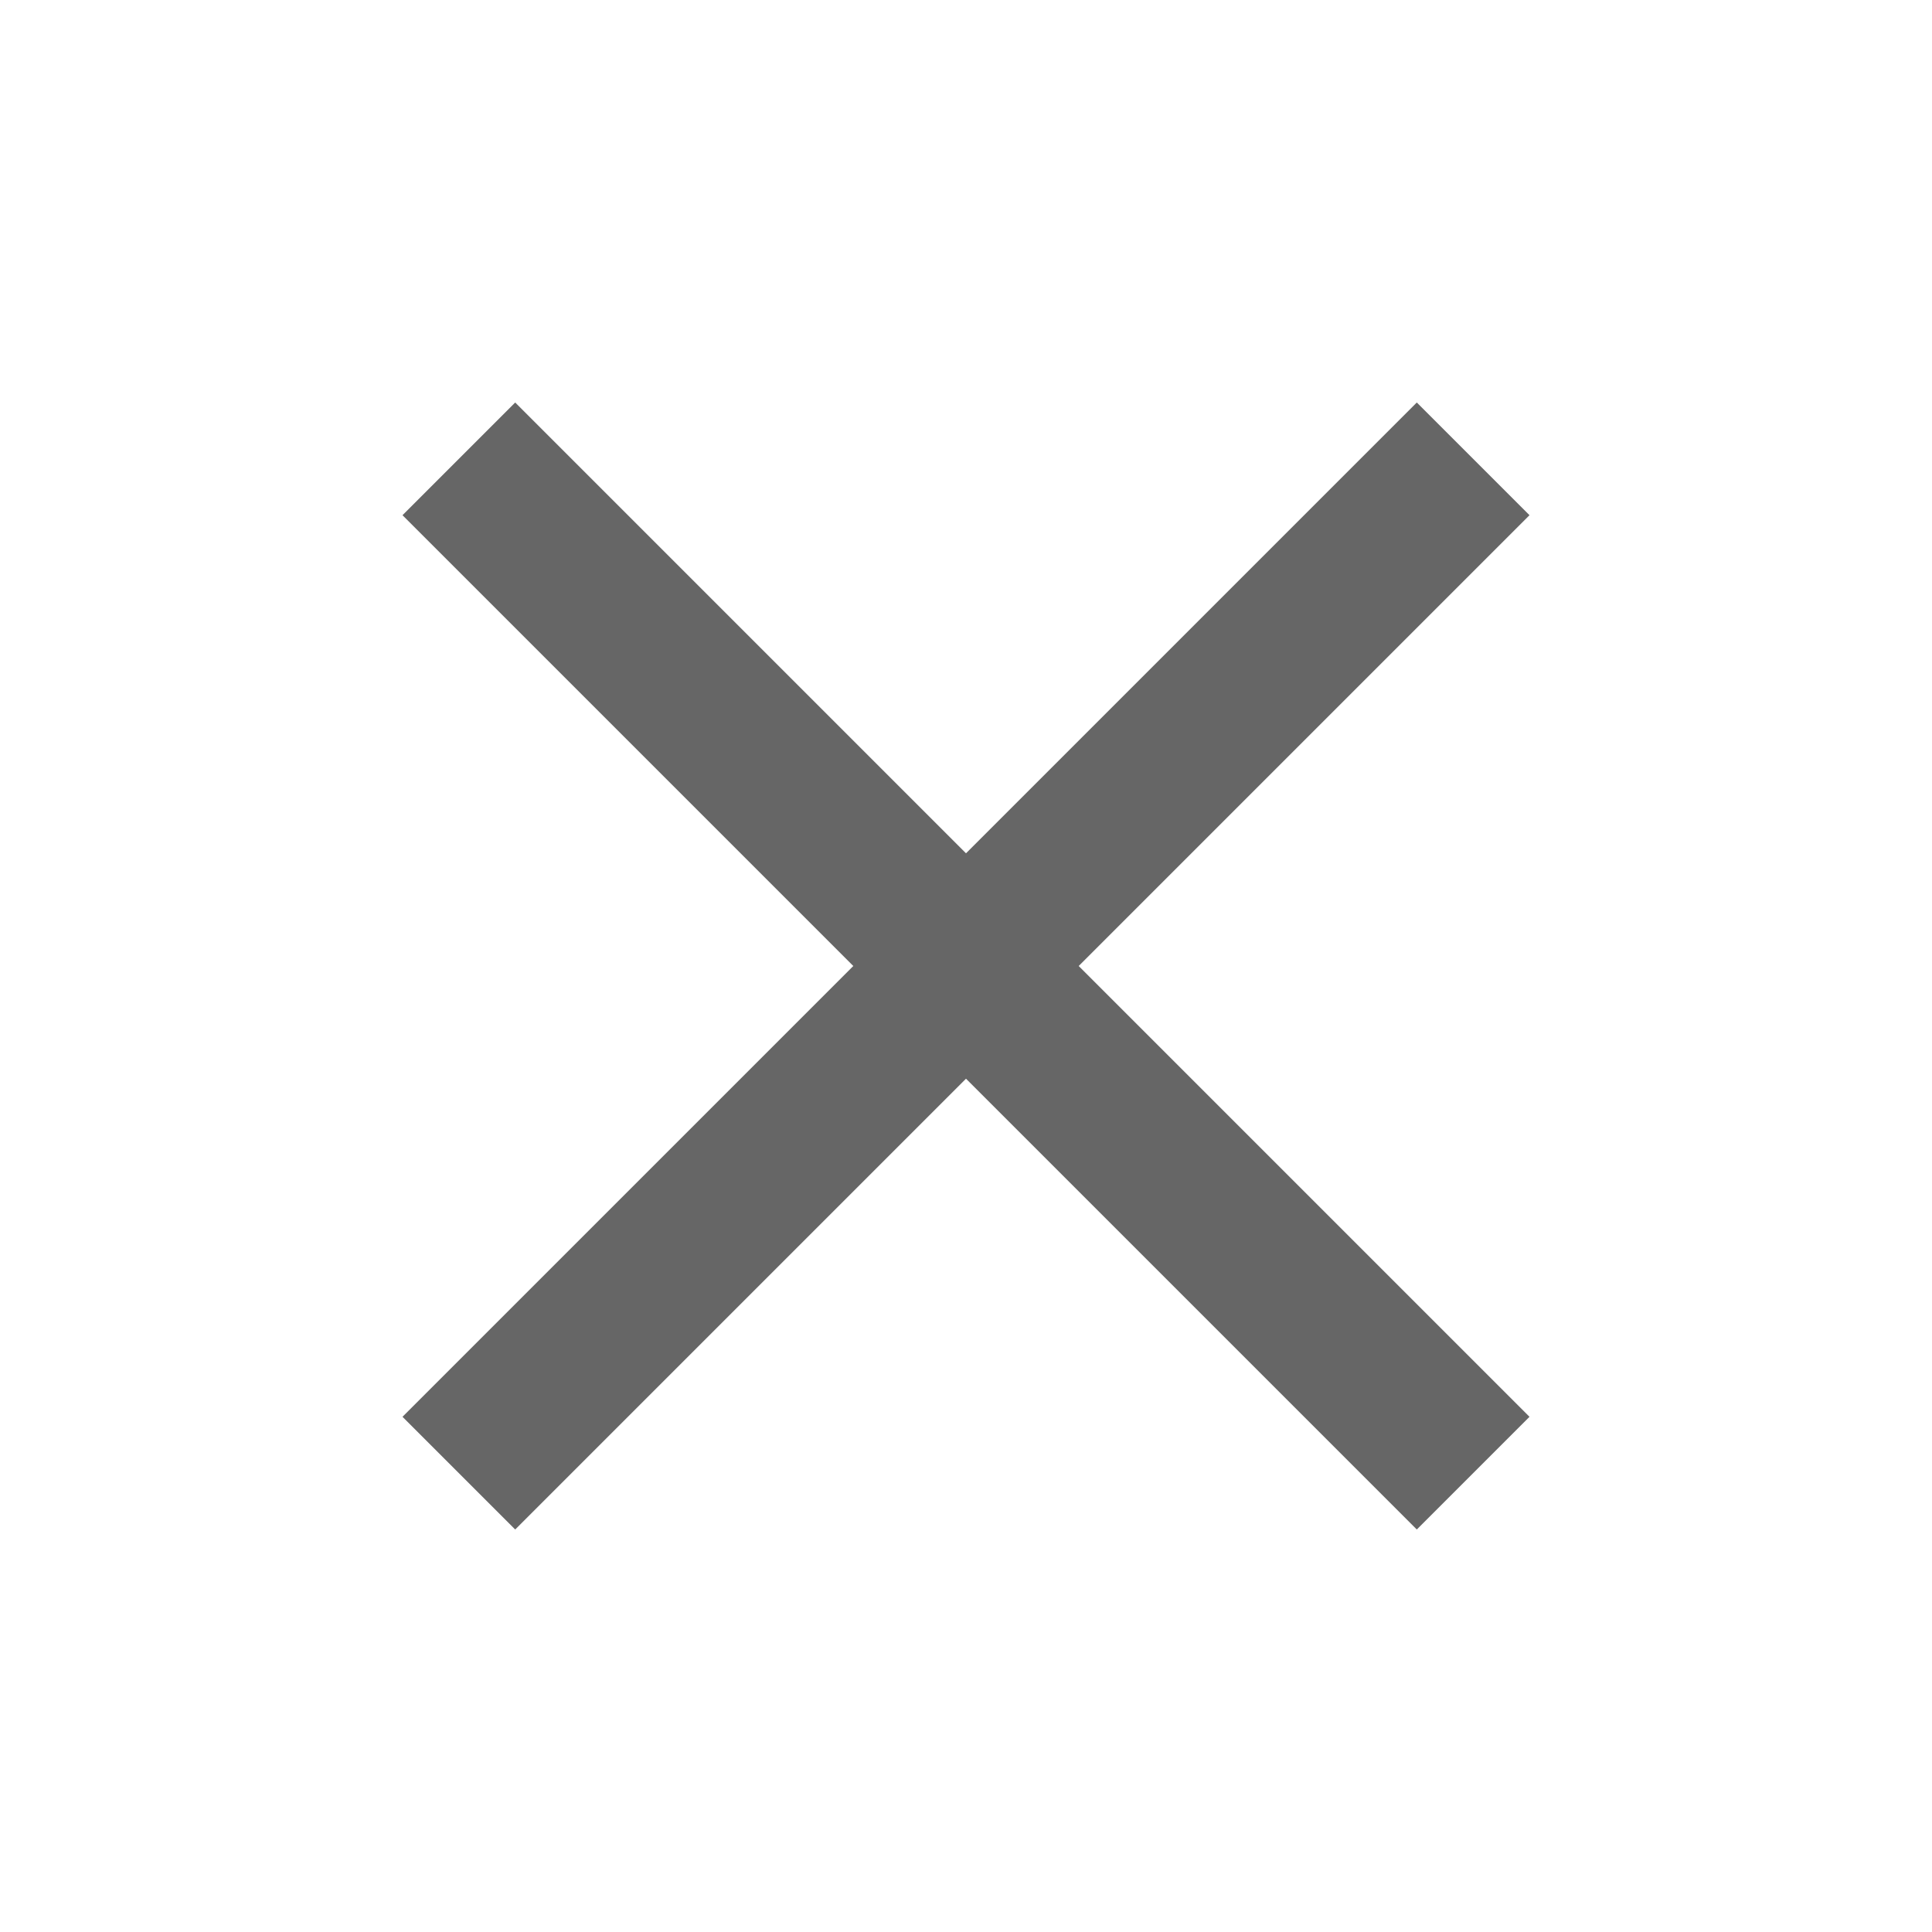
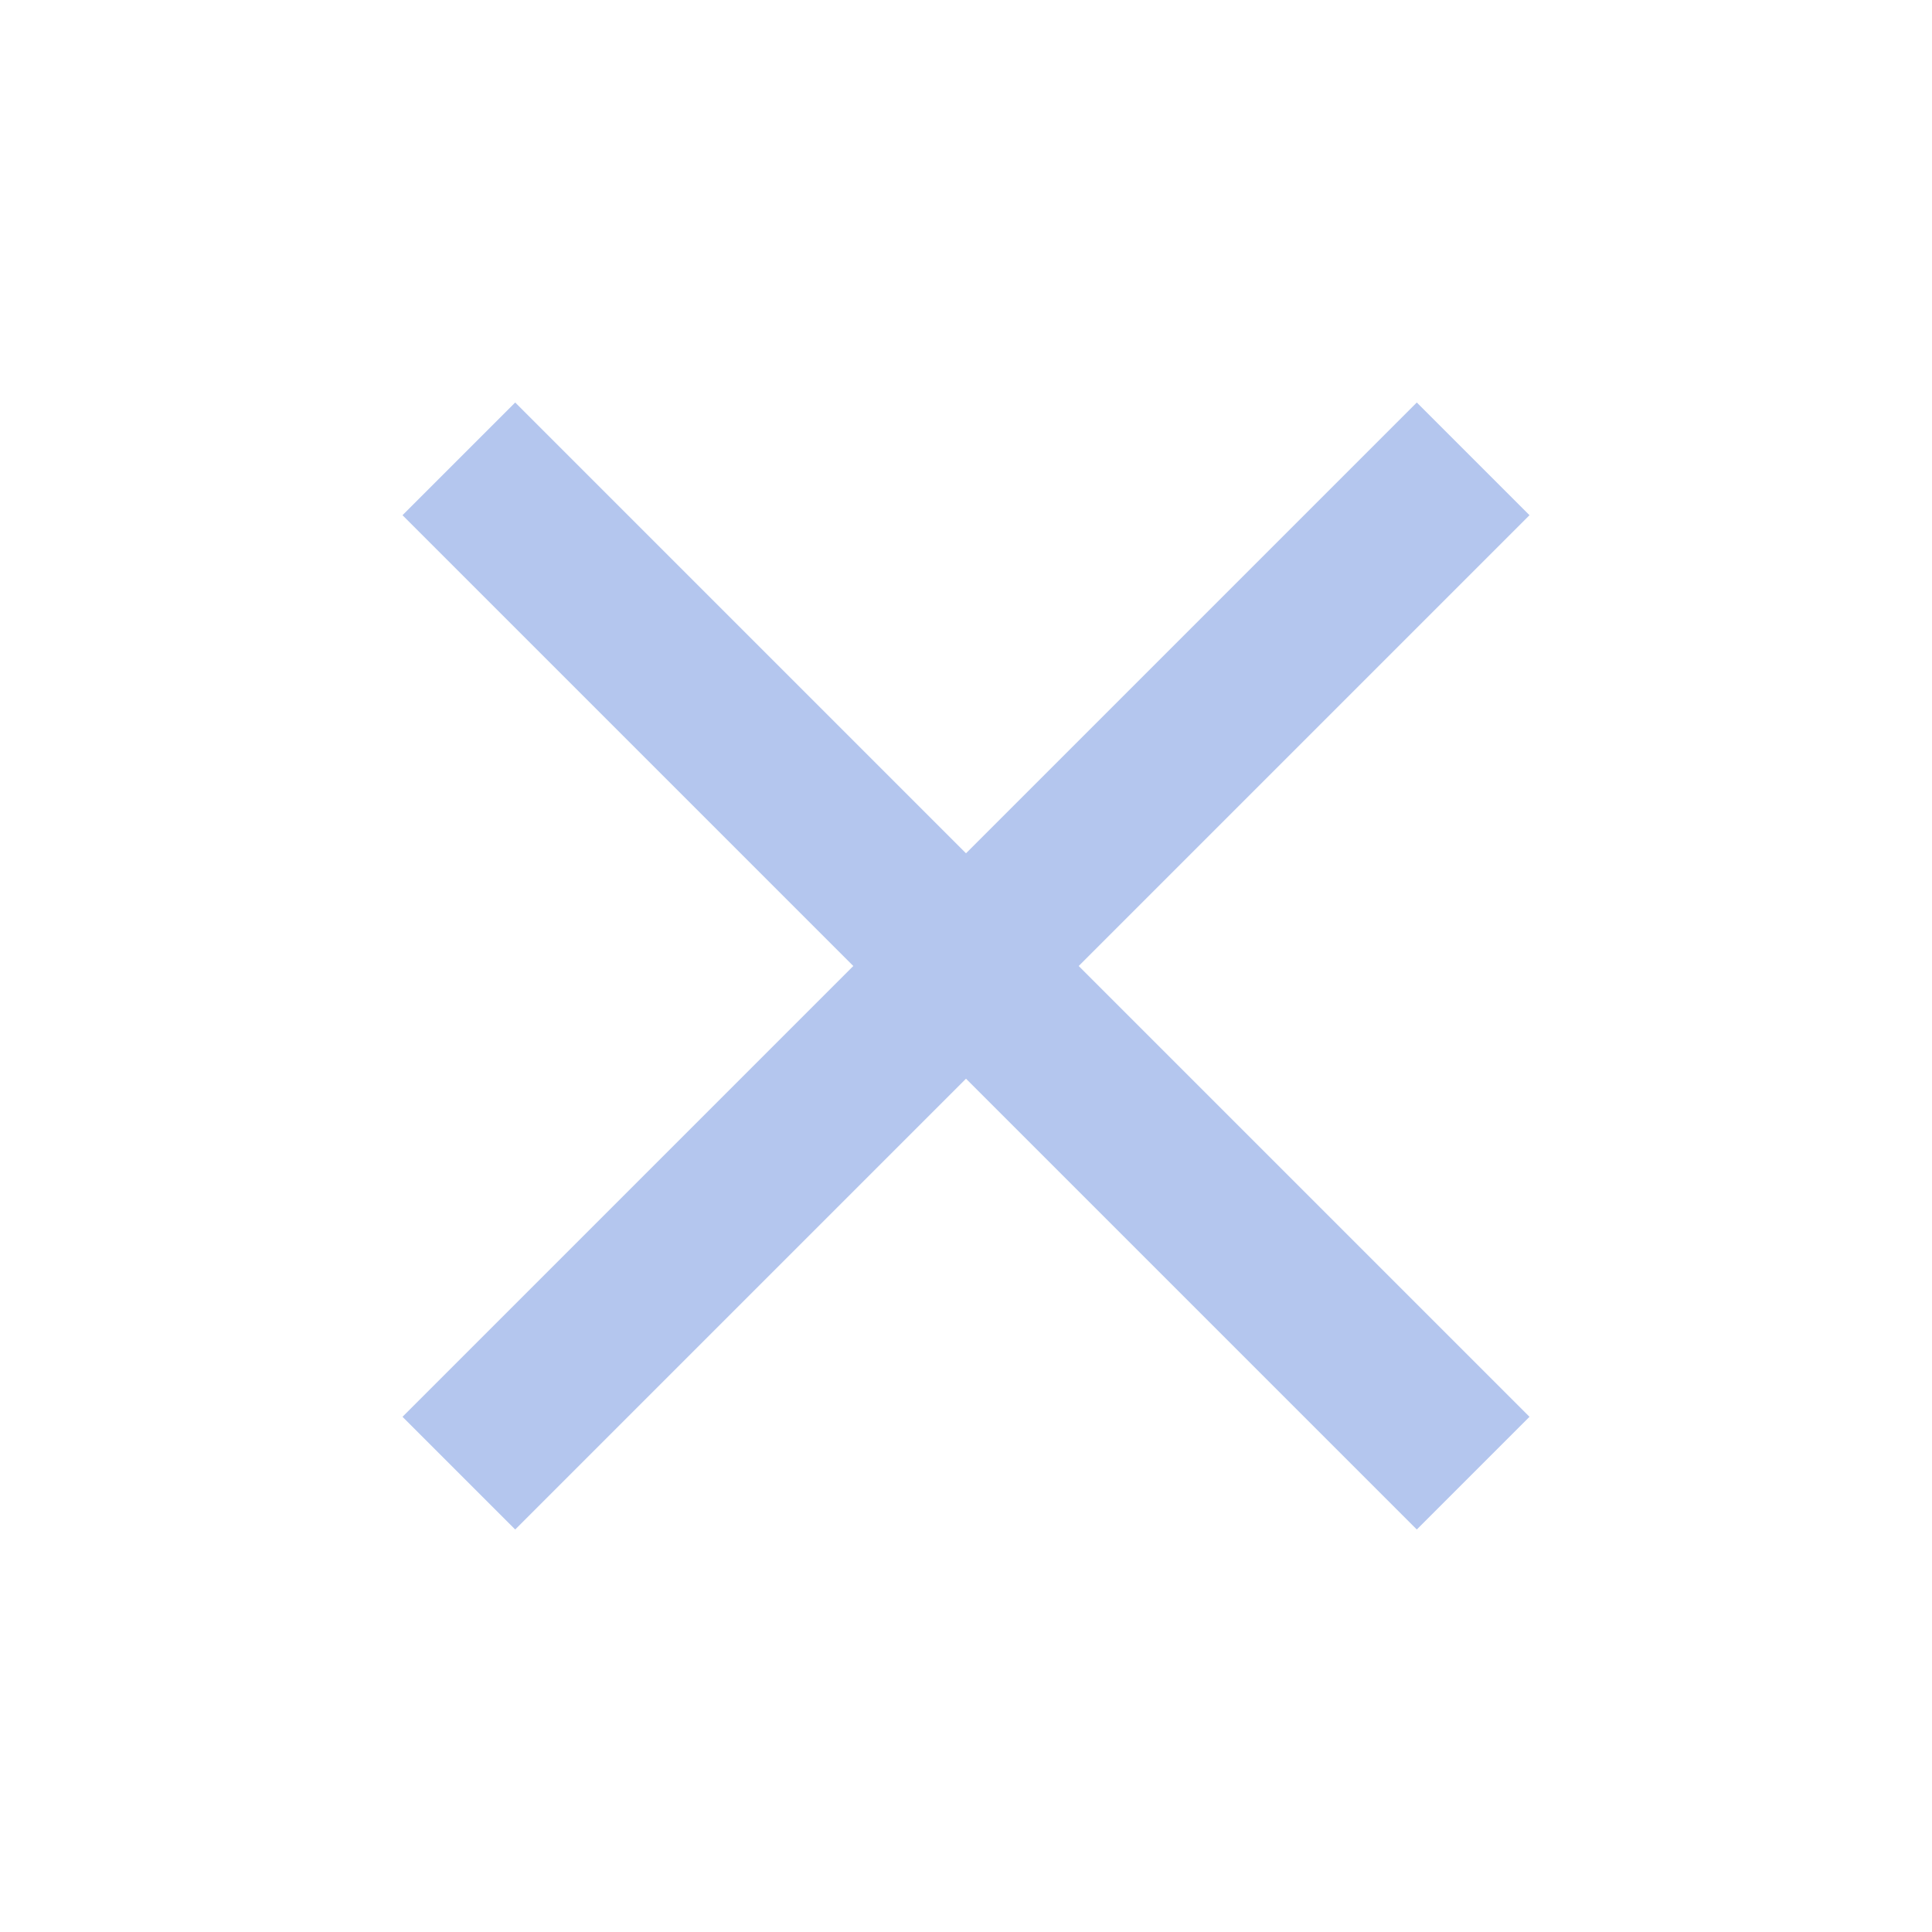
- <svg xmlns="http://www.w3.org/2000/svg" height="24px" viewBox="0 -960 960 960" width="24px" fill="#666">
+ <svg xmlns="http://www.w3.org/2000/svg" height="24px" viewBox="0 -960 960 960" width="24px" fill="#b4c6ee">
  <path d="m256-200-56-56 224-224-224-224 56-56 224 224 224-224 56 56-224 224 224 224-56 56-224-224-224 224Z" />
</svg>
